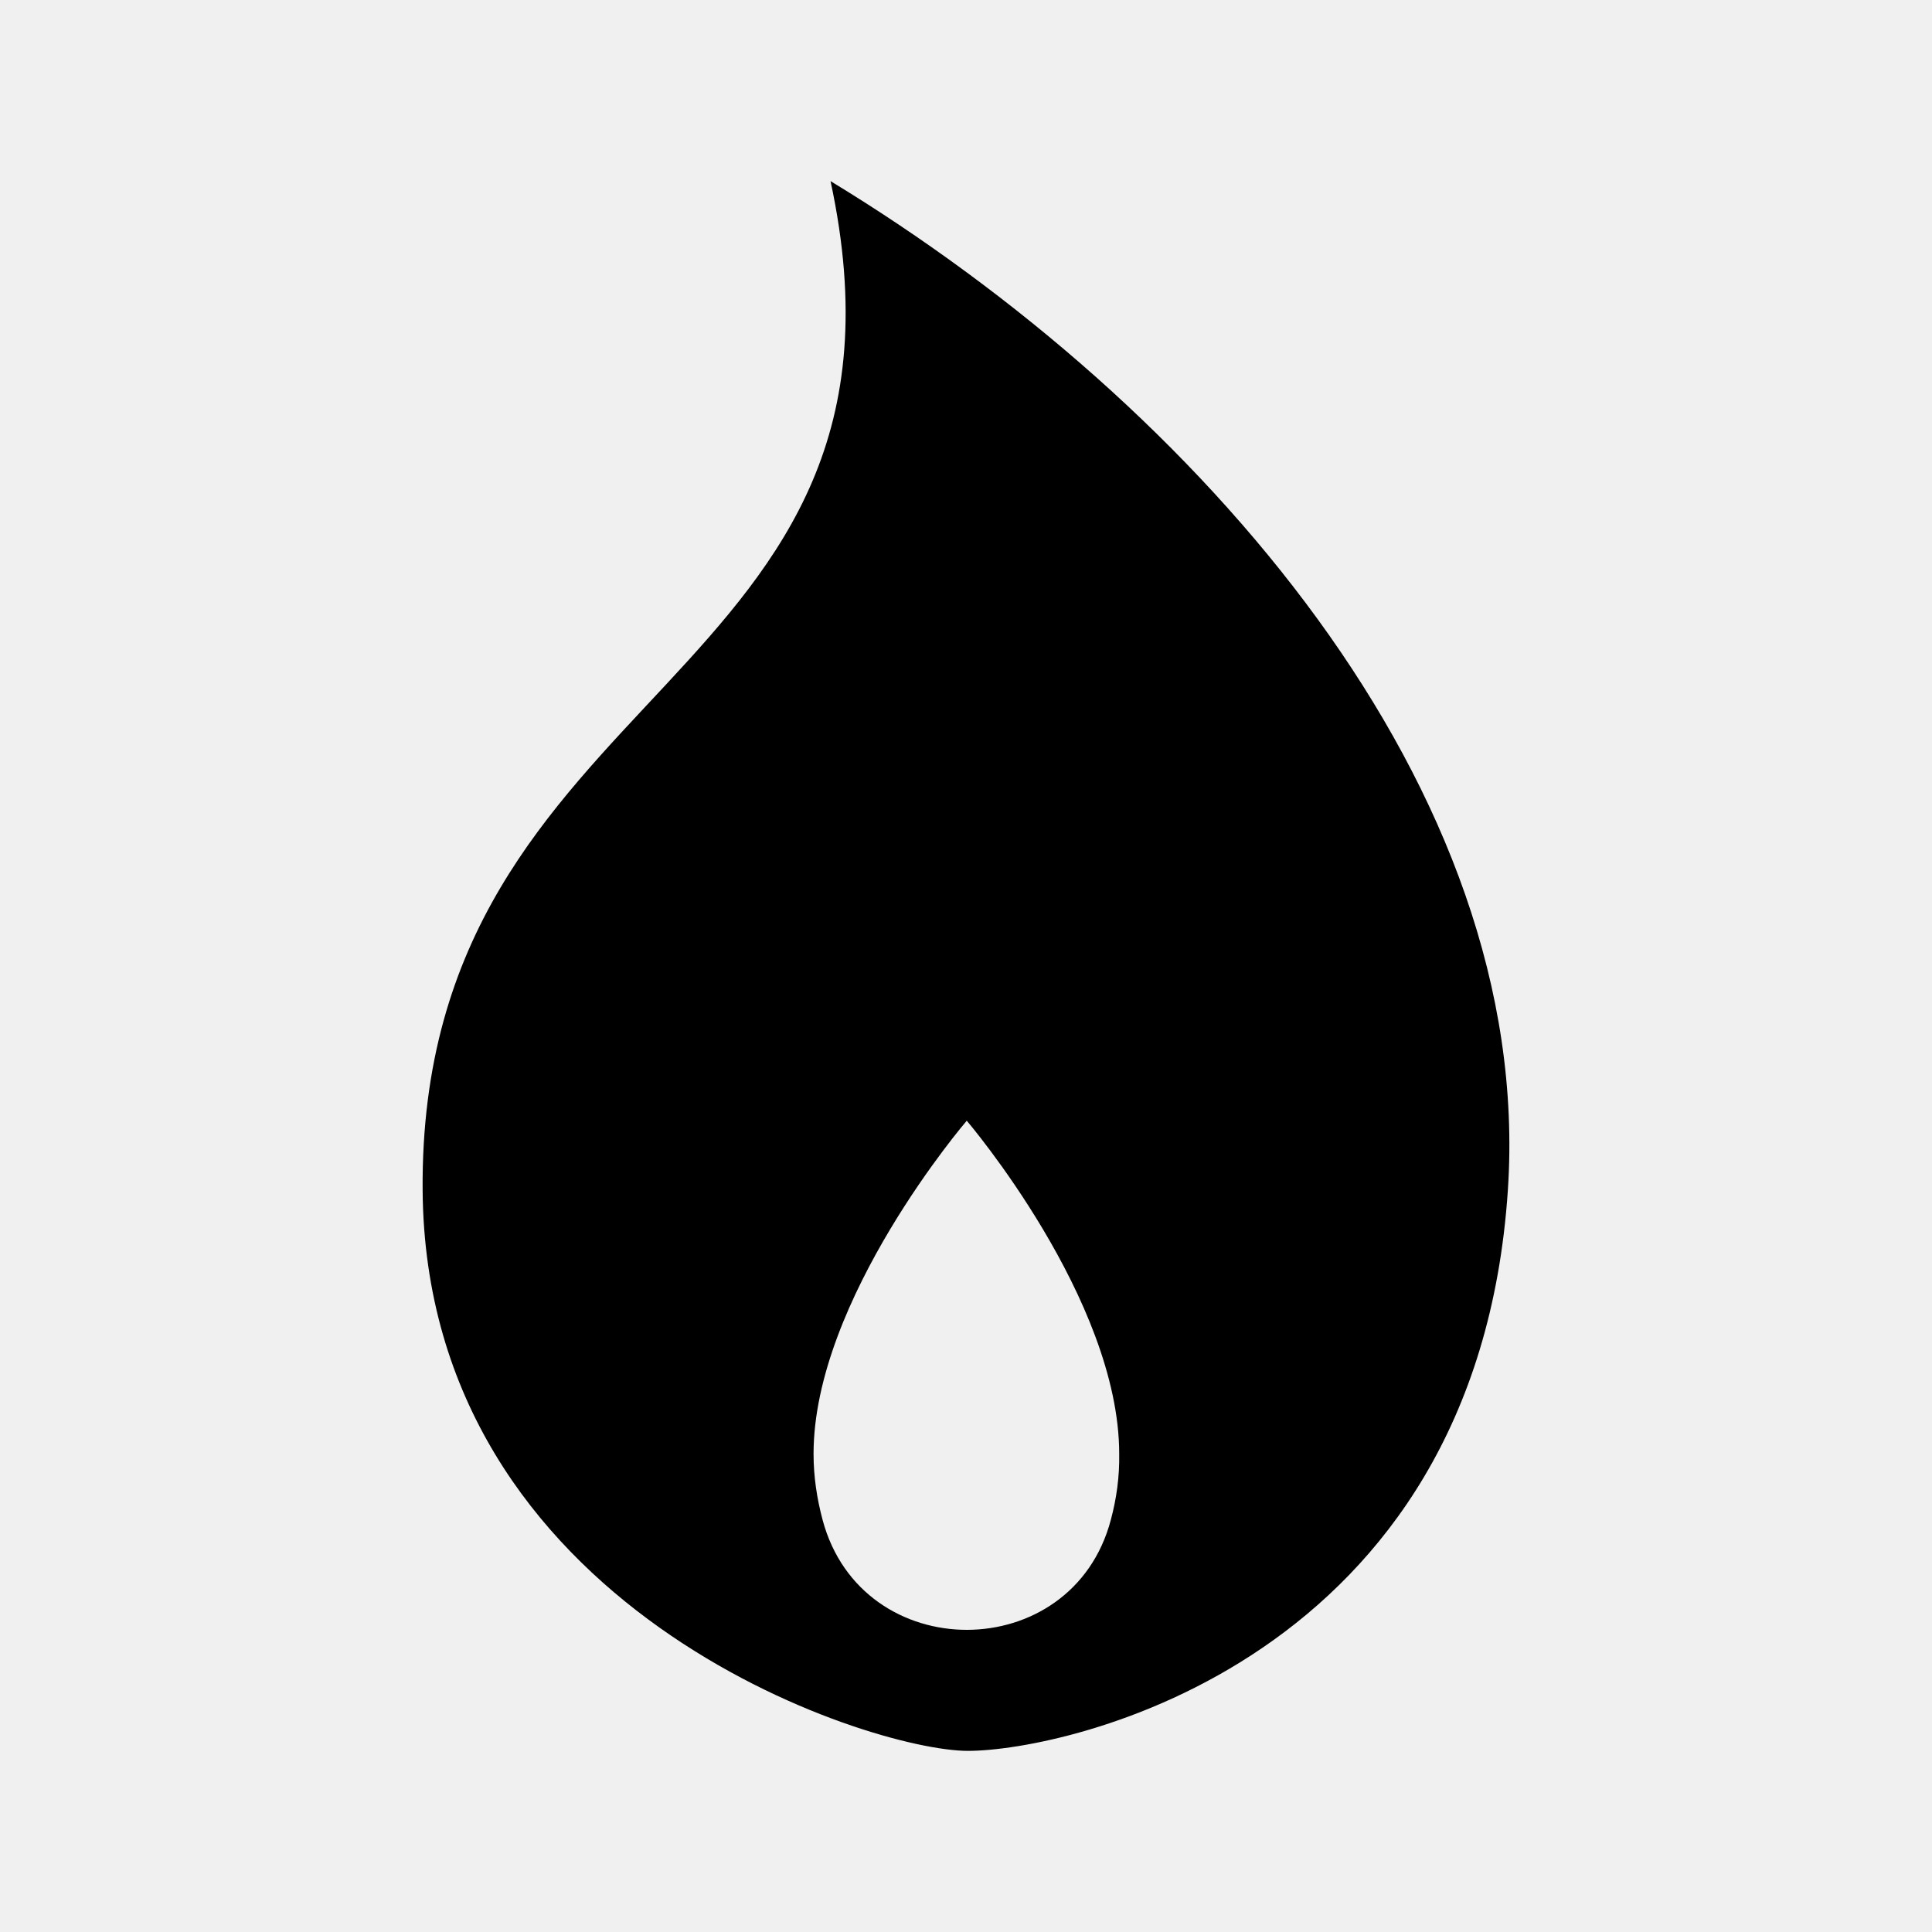
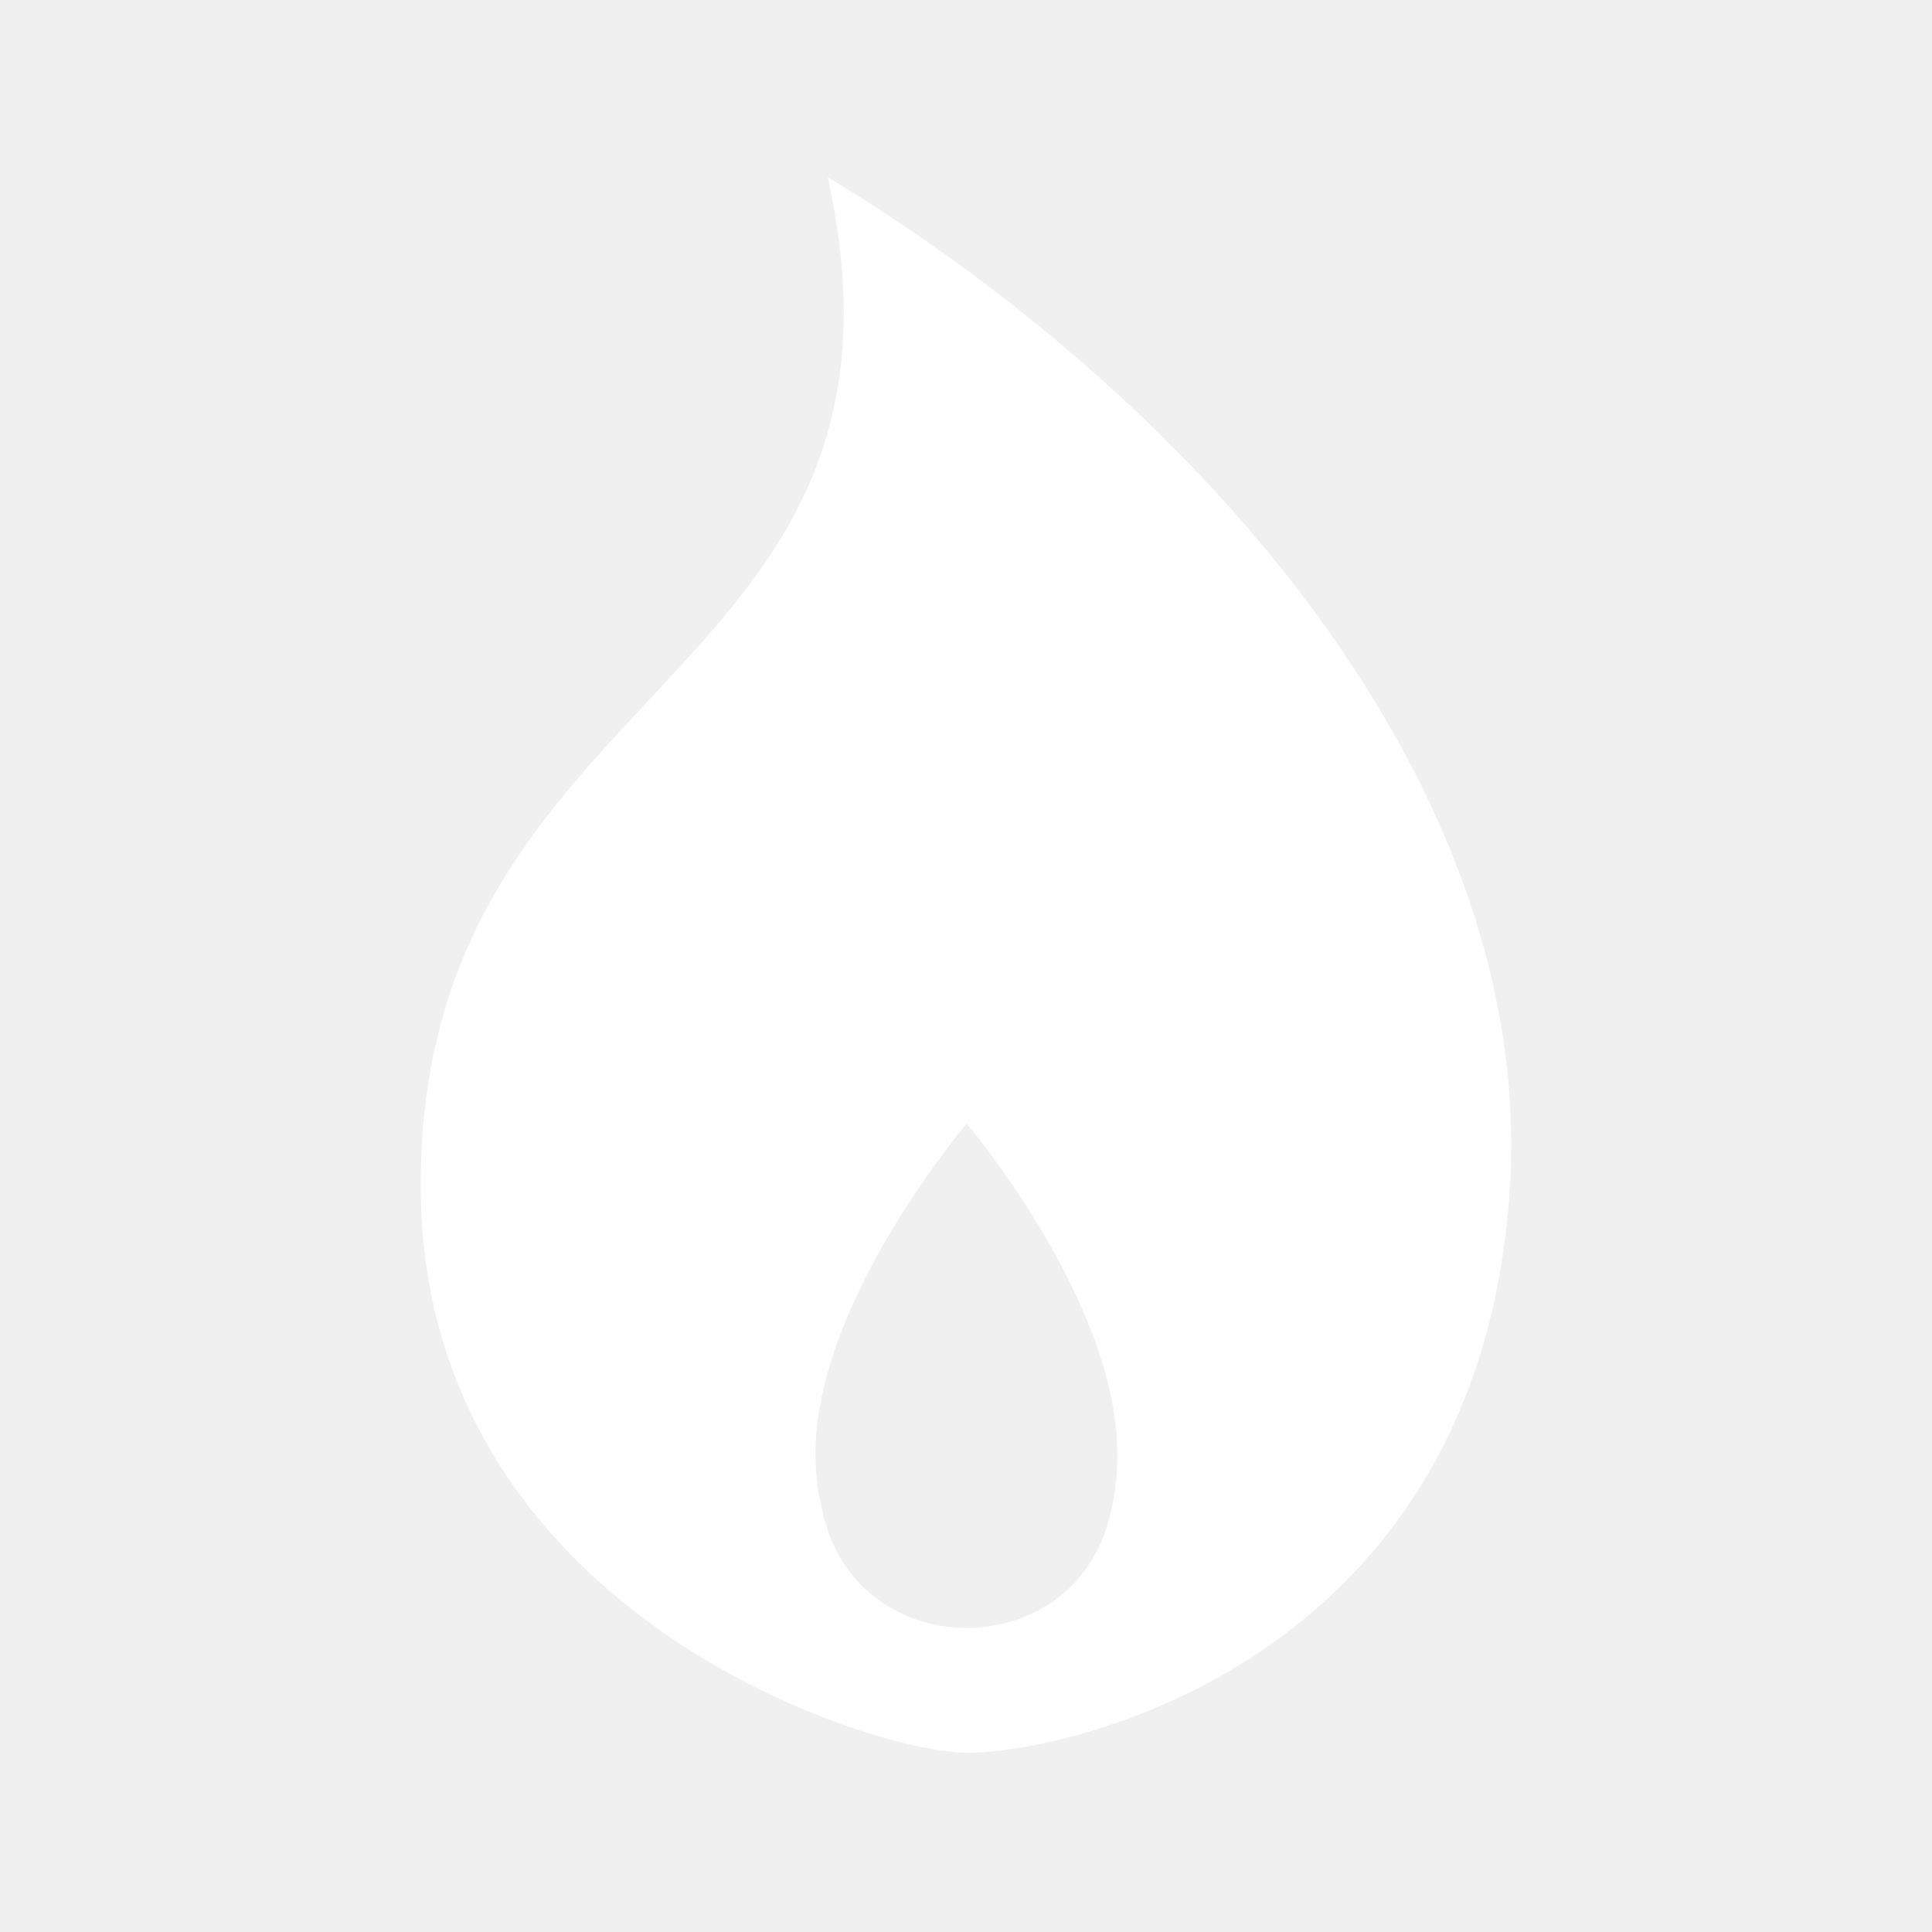
- <svg xmlns="http://www.w3.org/2000/svg" version="1.1" id="Layer_1" x="0px" y="0px" viewBox="0 0 512 512" style="enable-background:new 0 0 512 512;" xml:space="preserve">
+ <svg xmlns="http://www.w3.org/2000/svg" version="1.1" id="Layer_1" x="0px" y="0px" viewBox="0 0 512 512" style="enable-background:new 0 0 512 512;" xml:space="preserve" stroke="white" fill="white">
  <g>
    <path d="M220.1,48c29,134.6-109.1,131.9-108.1,267.4c0.8,111,118.4,148.6,144.5,148.6c26.1,0,134.8-23.6,143.1-148.6   C406.7,209,317.9,107.4,220.1,48z M294.4,402.7c-10.2,38.9-66,39-76.4,0.1c-1.5-5.6-2.4-11.5-2.4-17.5c0-41,40.6-88.3,40.6-88.3   s40.4,47.3,40.4,88.3C296.7,391.3,295.9,397.1,294.4,402.7z" />
  </g>
</svg>
